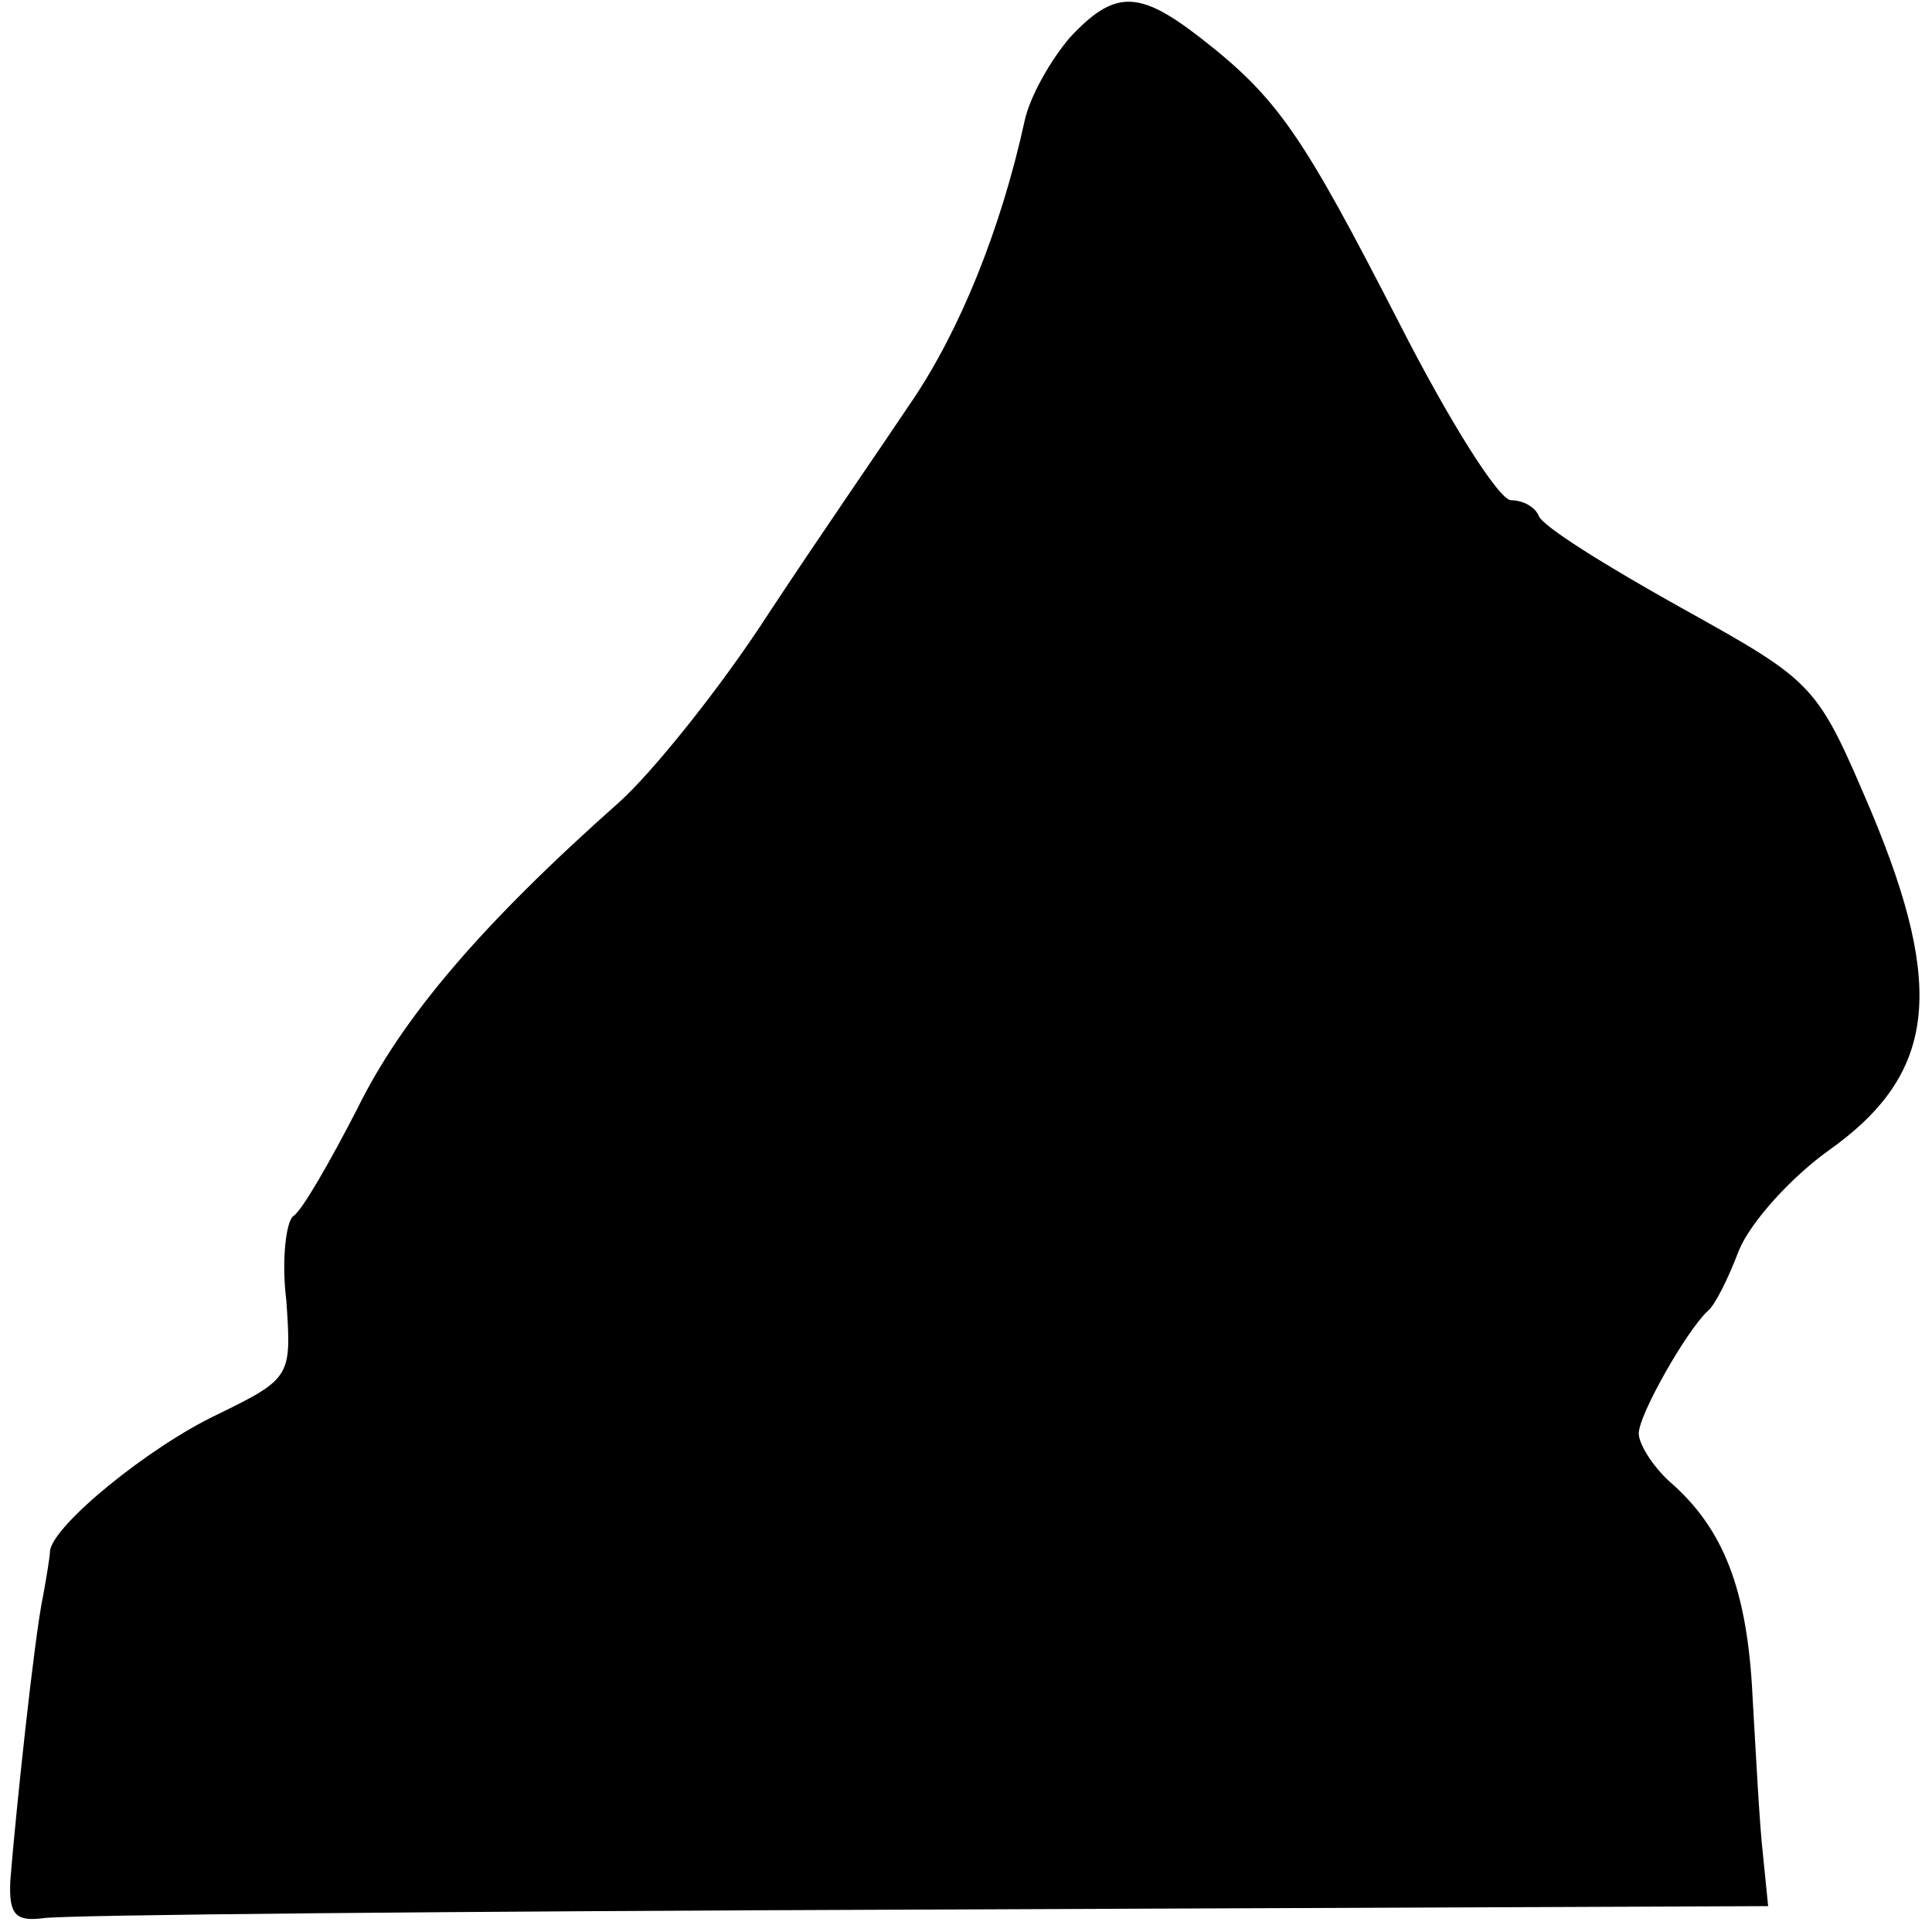
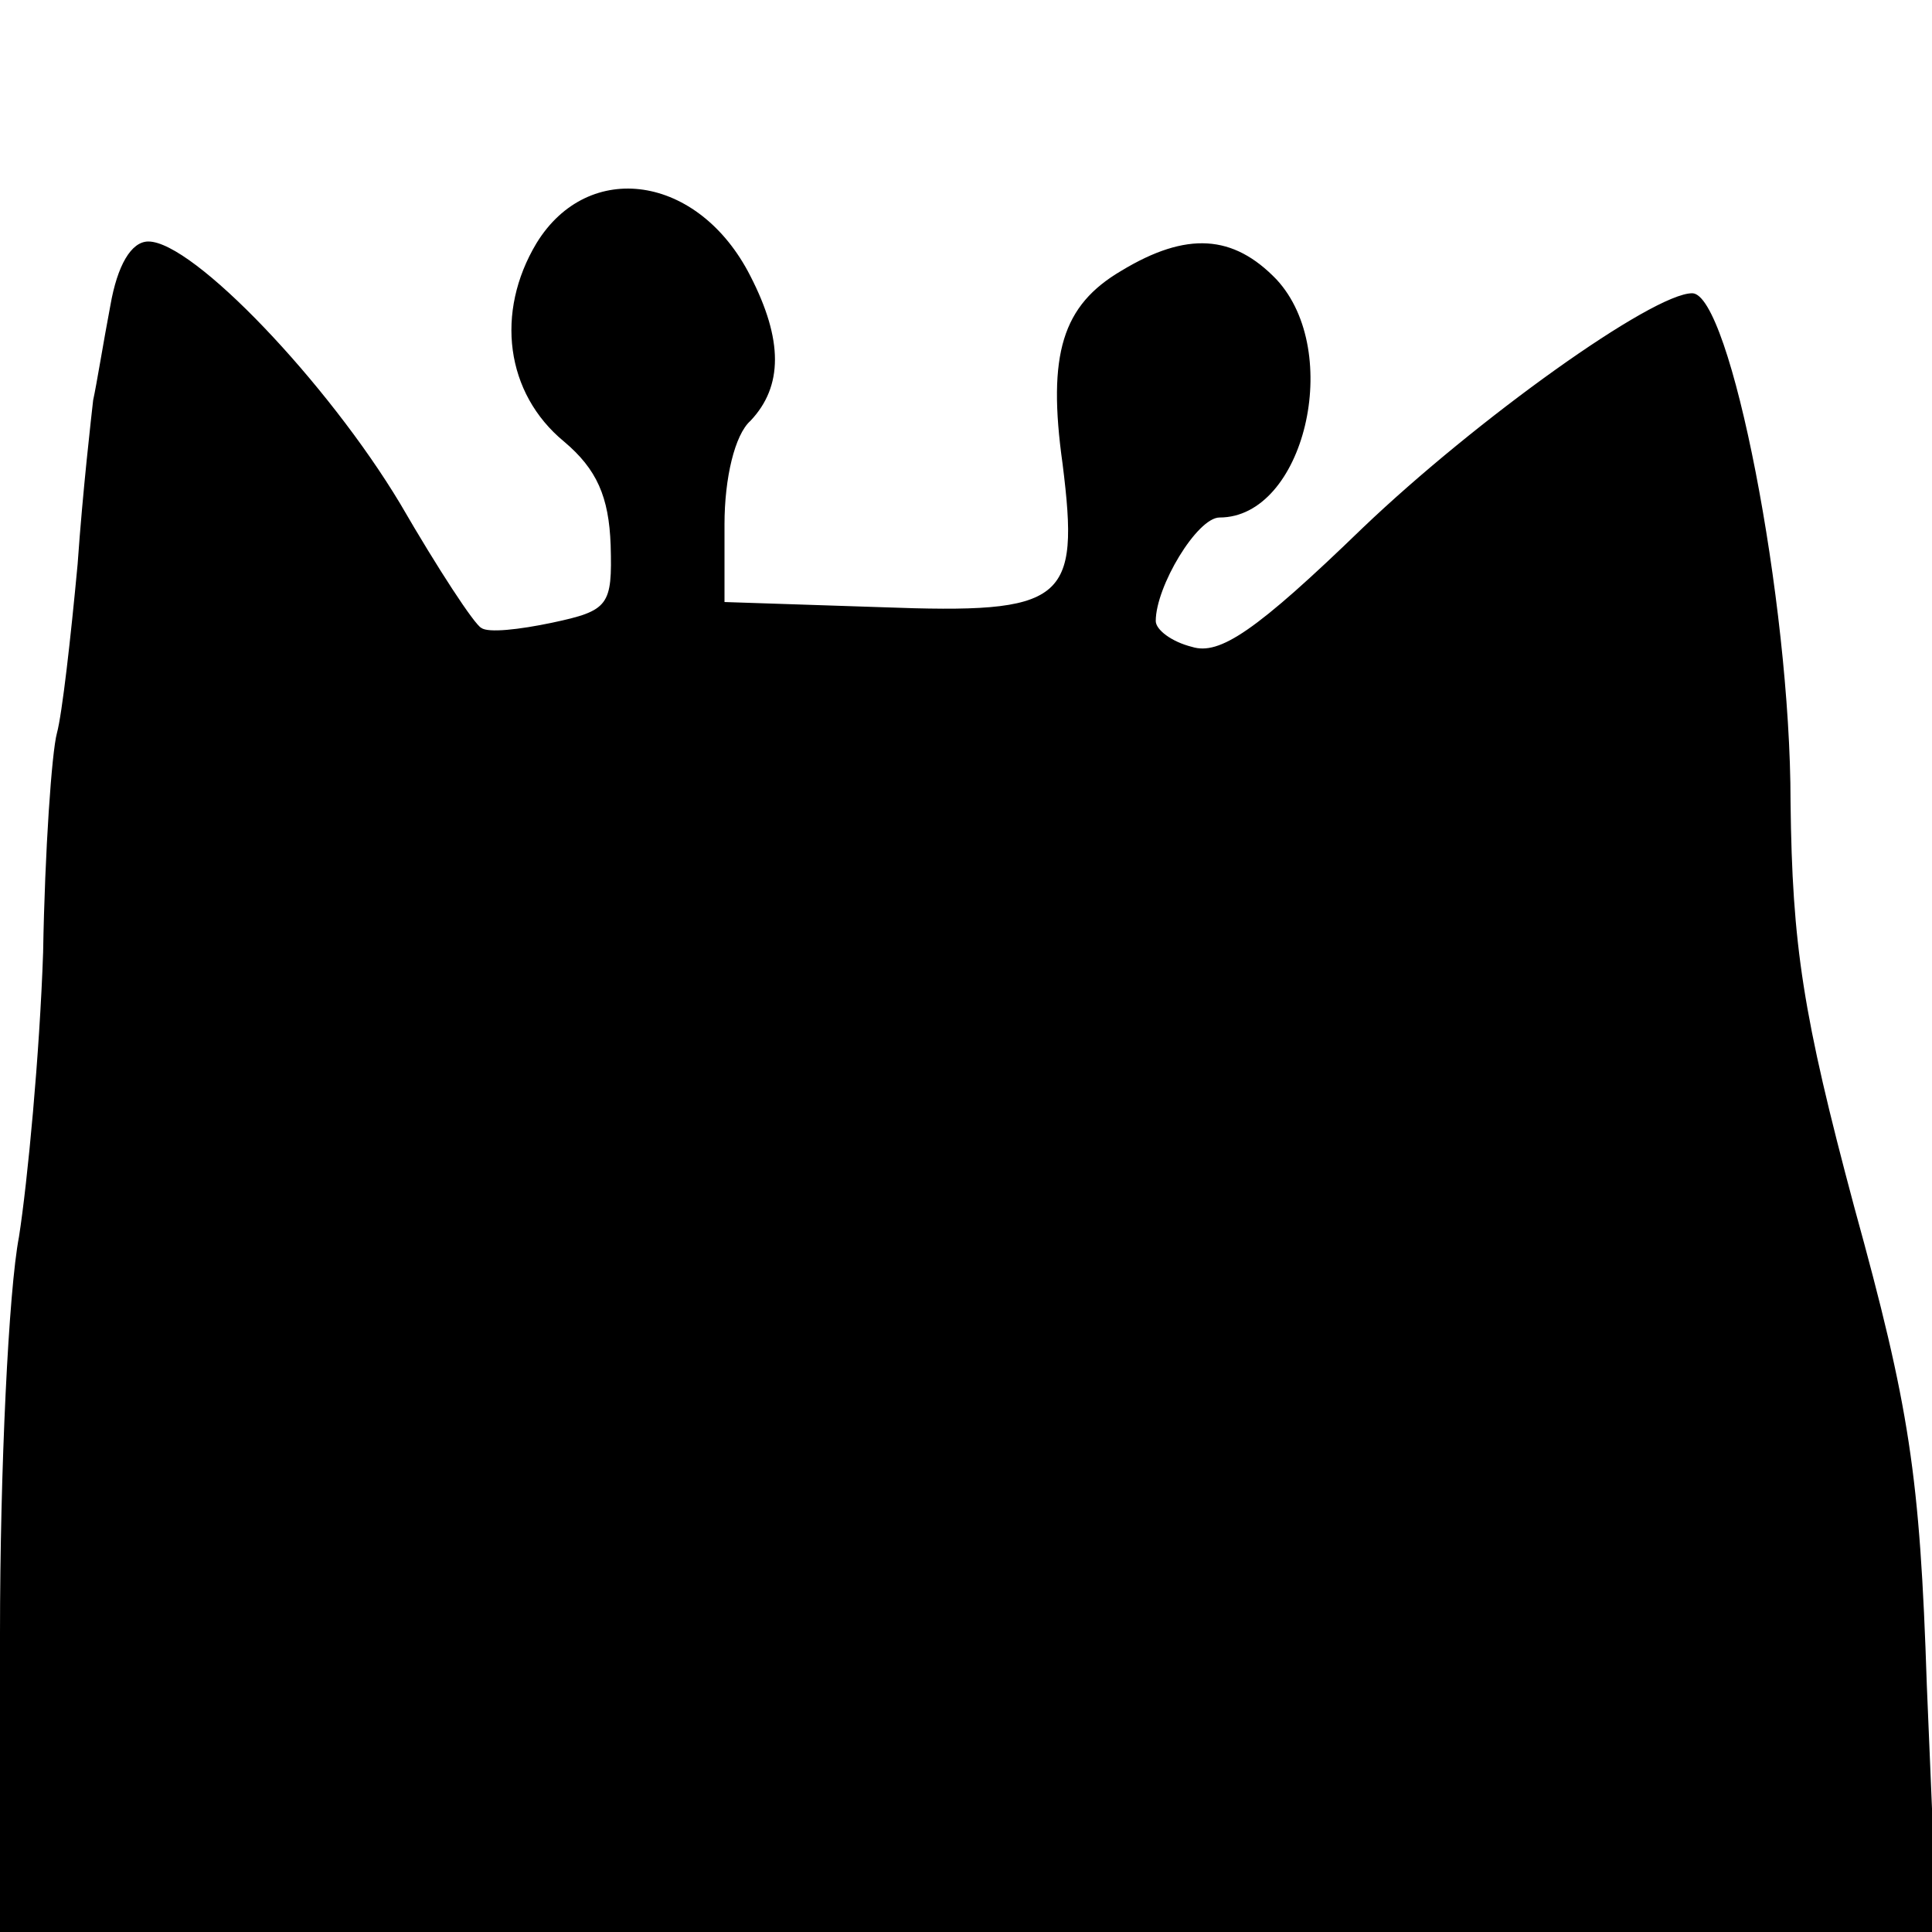
<svg xmlns="http://www.w3.org/2000/svg" version="1.0" width="112pt" height="112pt" viewBox="0 0 112 112" preserveAspectRatio="xMidYMid meet">
  <g transform="translate(0,112) scale(0.1,-0.1)" fill="#000000" stroke="none">
-     <path d="M620 1098 c-11 -13 -23 -34 -26 -48 -14 -64 -38 -122 -65 -162 -16 -24 -54 -79 -83 -123 -29 -45 -69 -94 -87 -110 -80 -71 -126 -125 -152 -178 -16 -31 -32 -59 -37 -62 -4 -3 -7 -25 -4 -49 3 -44 3 -45 -40 -66 -40 -19 -95 -64 -97 -79 0 -3 -2 -15 -4 -26 -5 -23 -16 -127 -19 -165 -1 -20 3 -24 19 -22 11 2 241 4 510 5 l490 2 -3 30 c-2 17 -4 57 -6 91 -3 63 -17 98 -48 125 -10 9 -18 22 -18 28 0 11 28 60 40 71 4 3 12 19 18 35 7 17 31 43 52 58 62 44 68 93 25 196 -32 75 -32 75 -111 119 -43 24 -80 47 -82 53 -2 5 -9 9 -16 9 -7 0 -36 46 -65 103 -56 109 -70 130 -115 165 -36 28 -50 28 -76 0z" />
+     <path d="M311 979 c-24 -40 -18 -87 16 -115 19 -16 26 -32 27 -60 1 -35 -1 -38 -34 -45 -19 -4 -37 -6 -41 -3 -4 2 -25 34 -47 72 -42 70 -120 152 -146 152 -10 0 -18 -14 -22 -37 -4 -21 -8 -46 -10 -55 -1 -9 -6 -52 -9 -95 -4 -43 -9 -87 -12 -98 -3 -11 -7 -68 -8 -127 -2 -59 -9 -133 -14 -165 -6 -31 -11 -135 -11 -230 l0 -173 561 0 562 0 -6 143 c-4 122 -10 161 -42 277 -30 112 -36 152 -37 235 0 117 -35 295 -57 295 -23 0 -125 -73 -191 -136 -62 -60 -83 -74 -99 -69 -12 3 -21 10 -21 15 0 20 24 60 37 60 49 0 72 96 33 138 -25 26 -52 28 -90 5 -34 -20 -43 -48 -34 -112 10 -80 2 -87 -105 -83 l-91 3 0 45 c0 27 6 52 15 60 19 20 19 47 0 84 -30 59 -94 68 -124 19z" />
  </g>
</svg>
